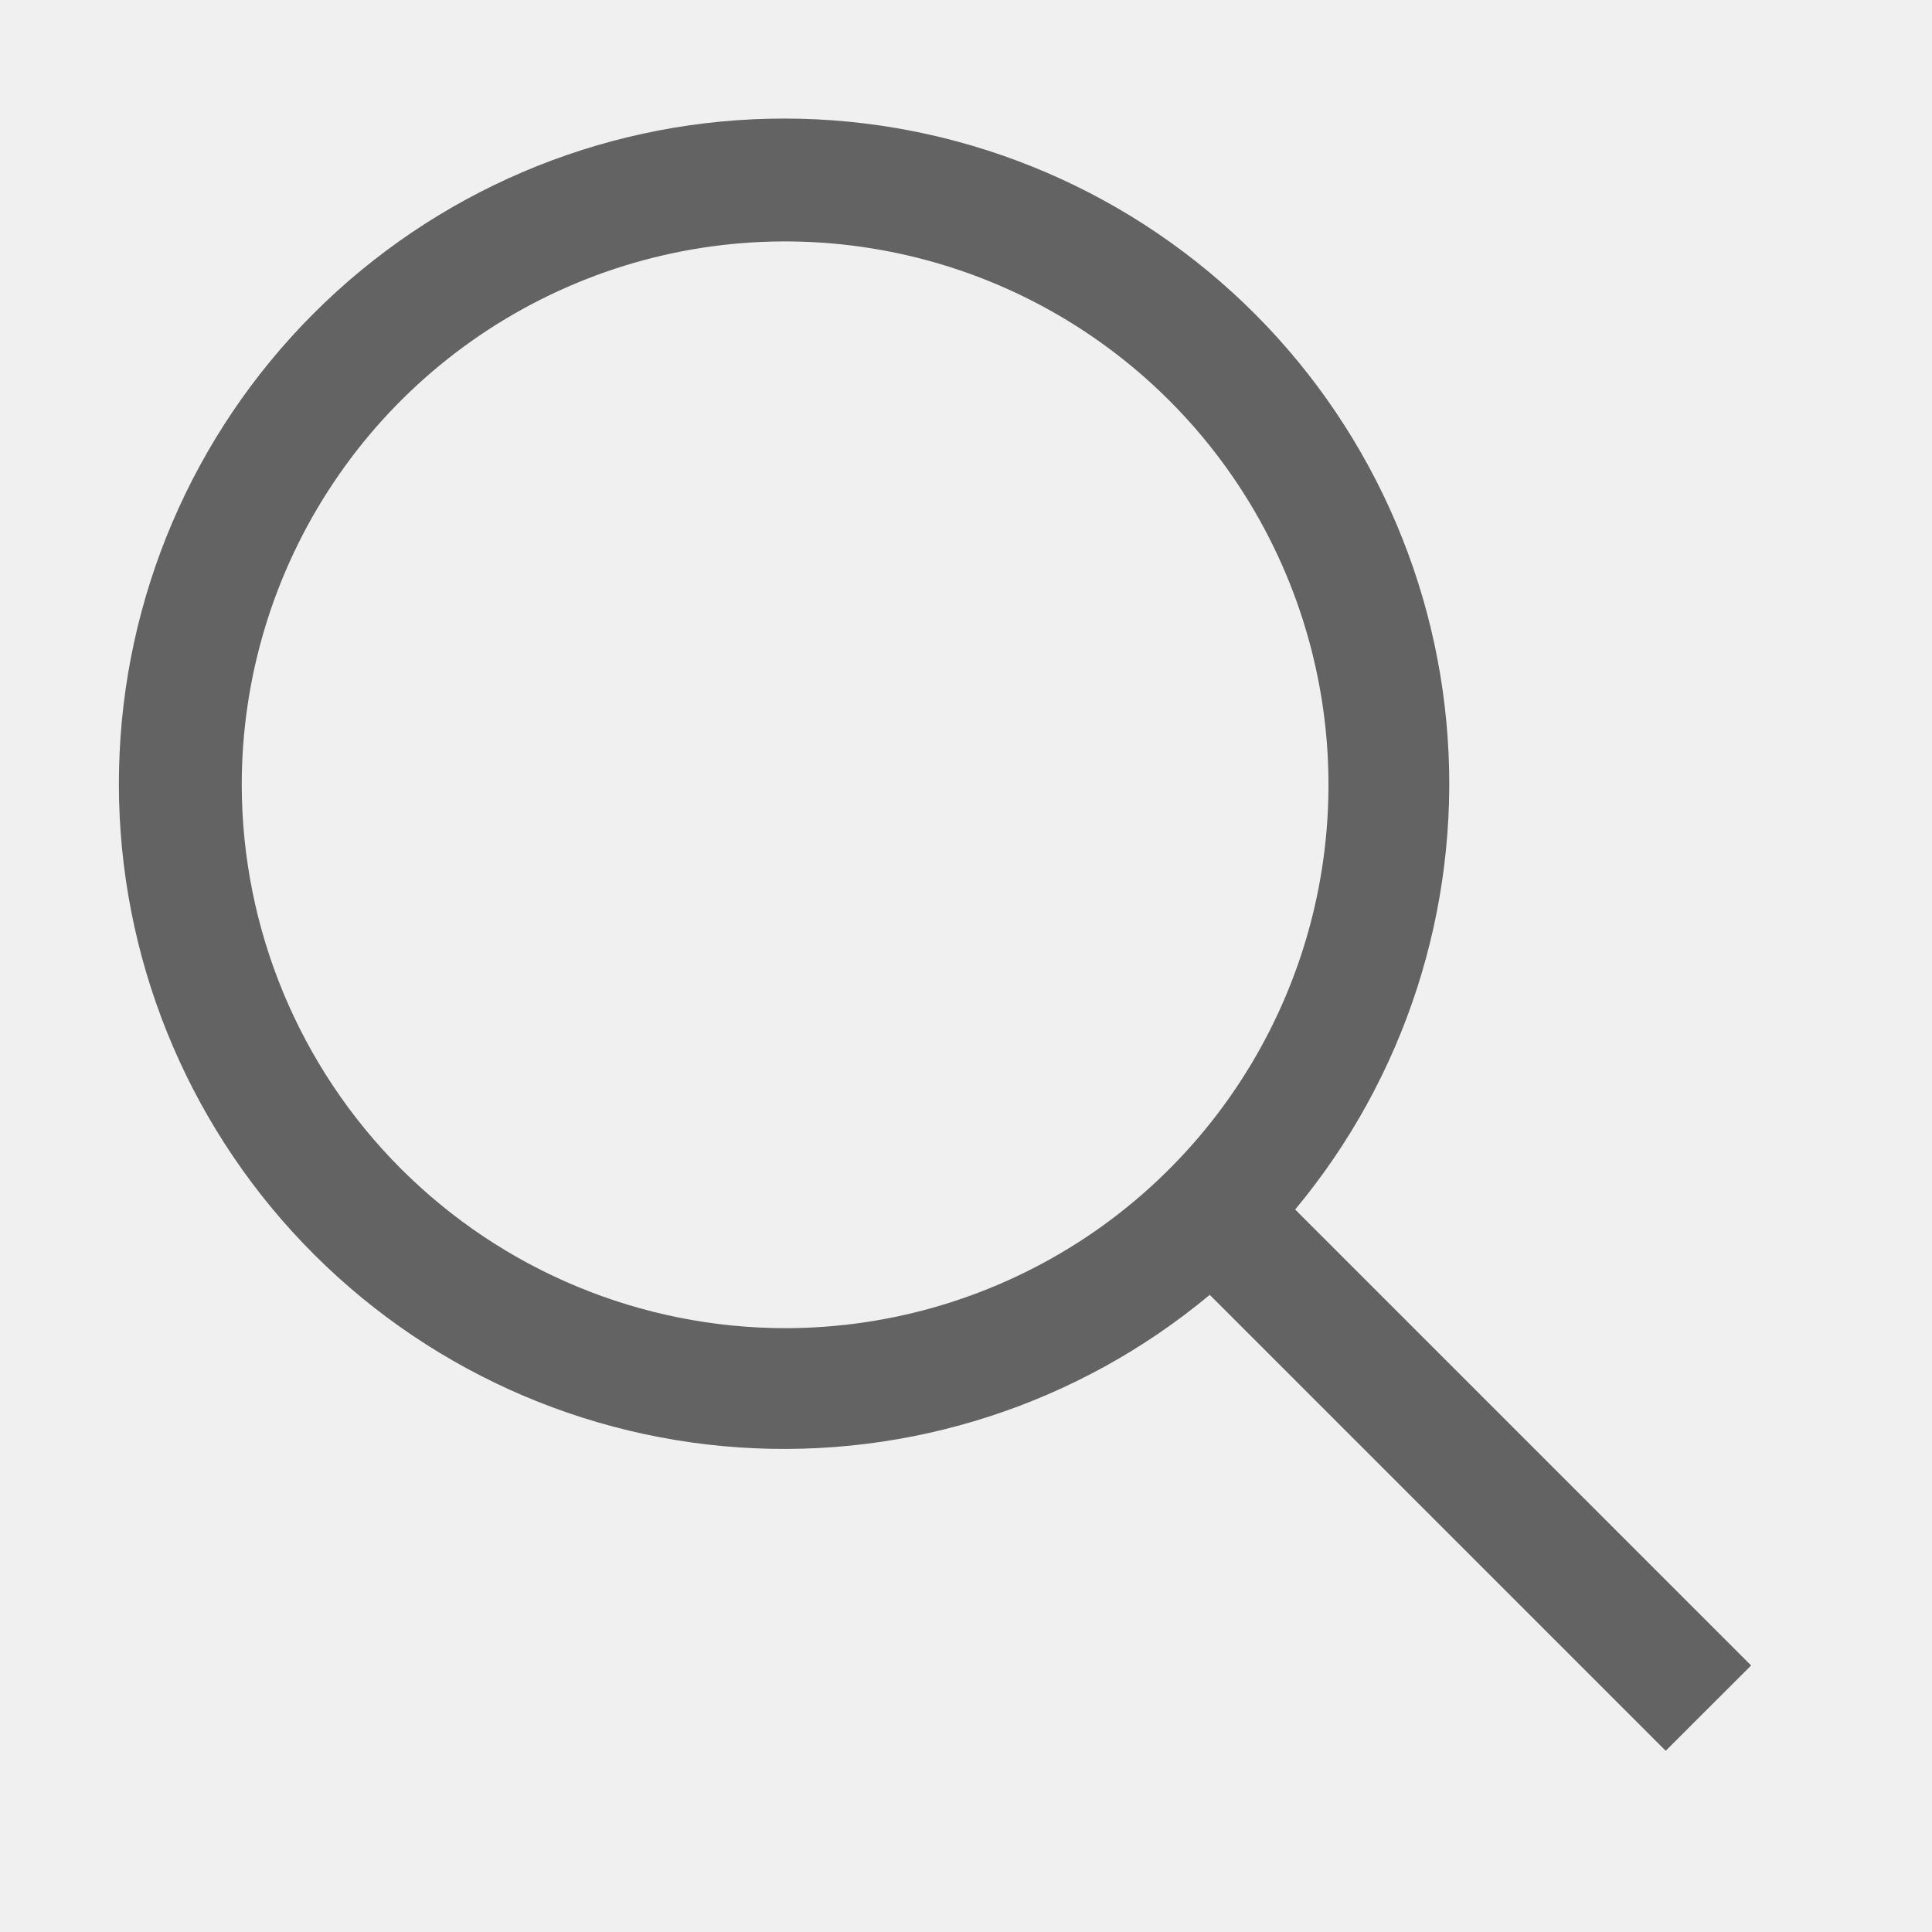
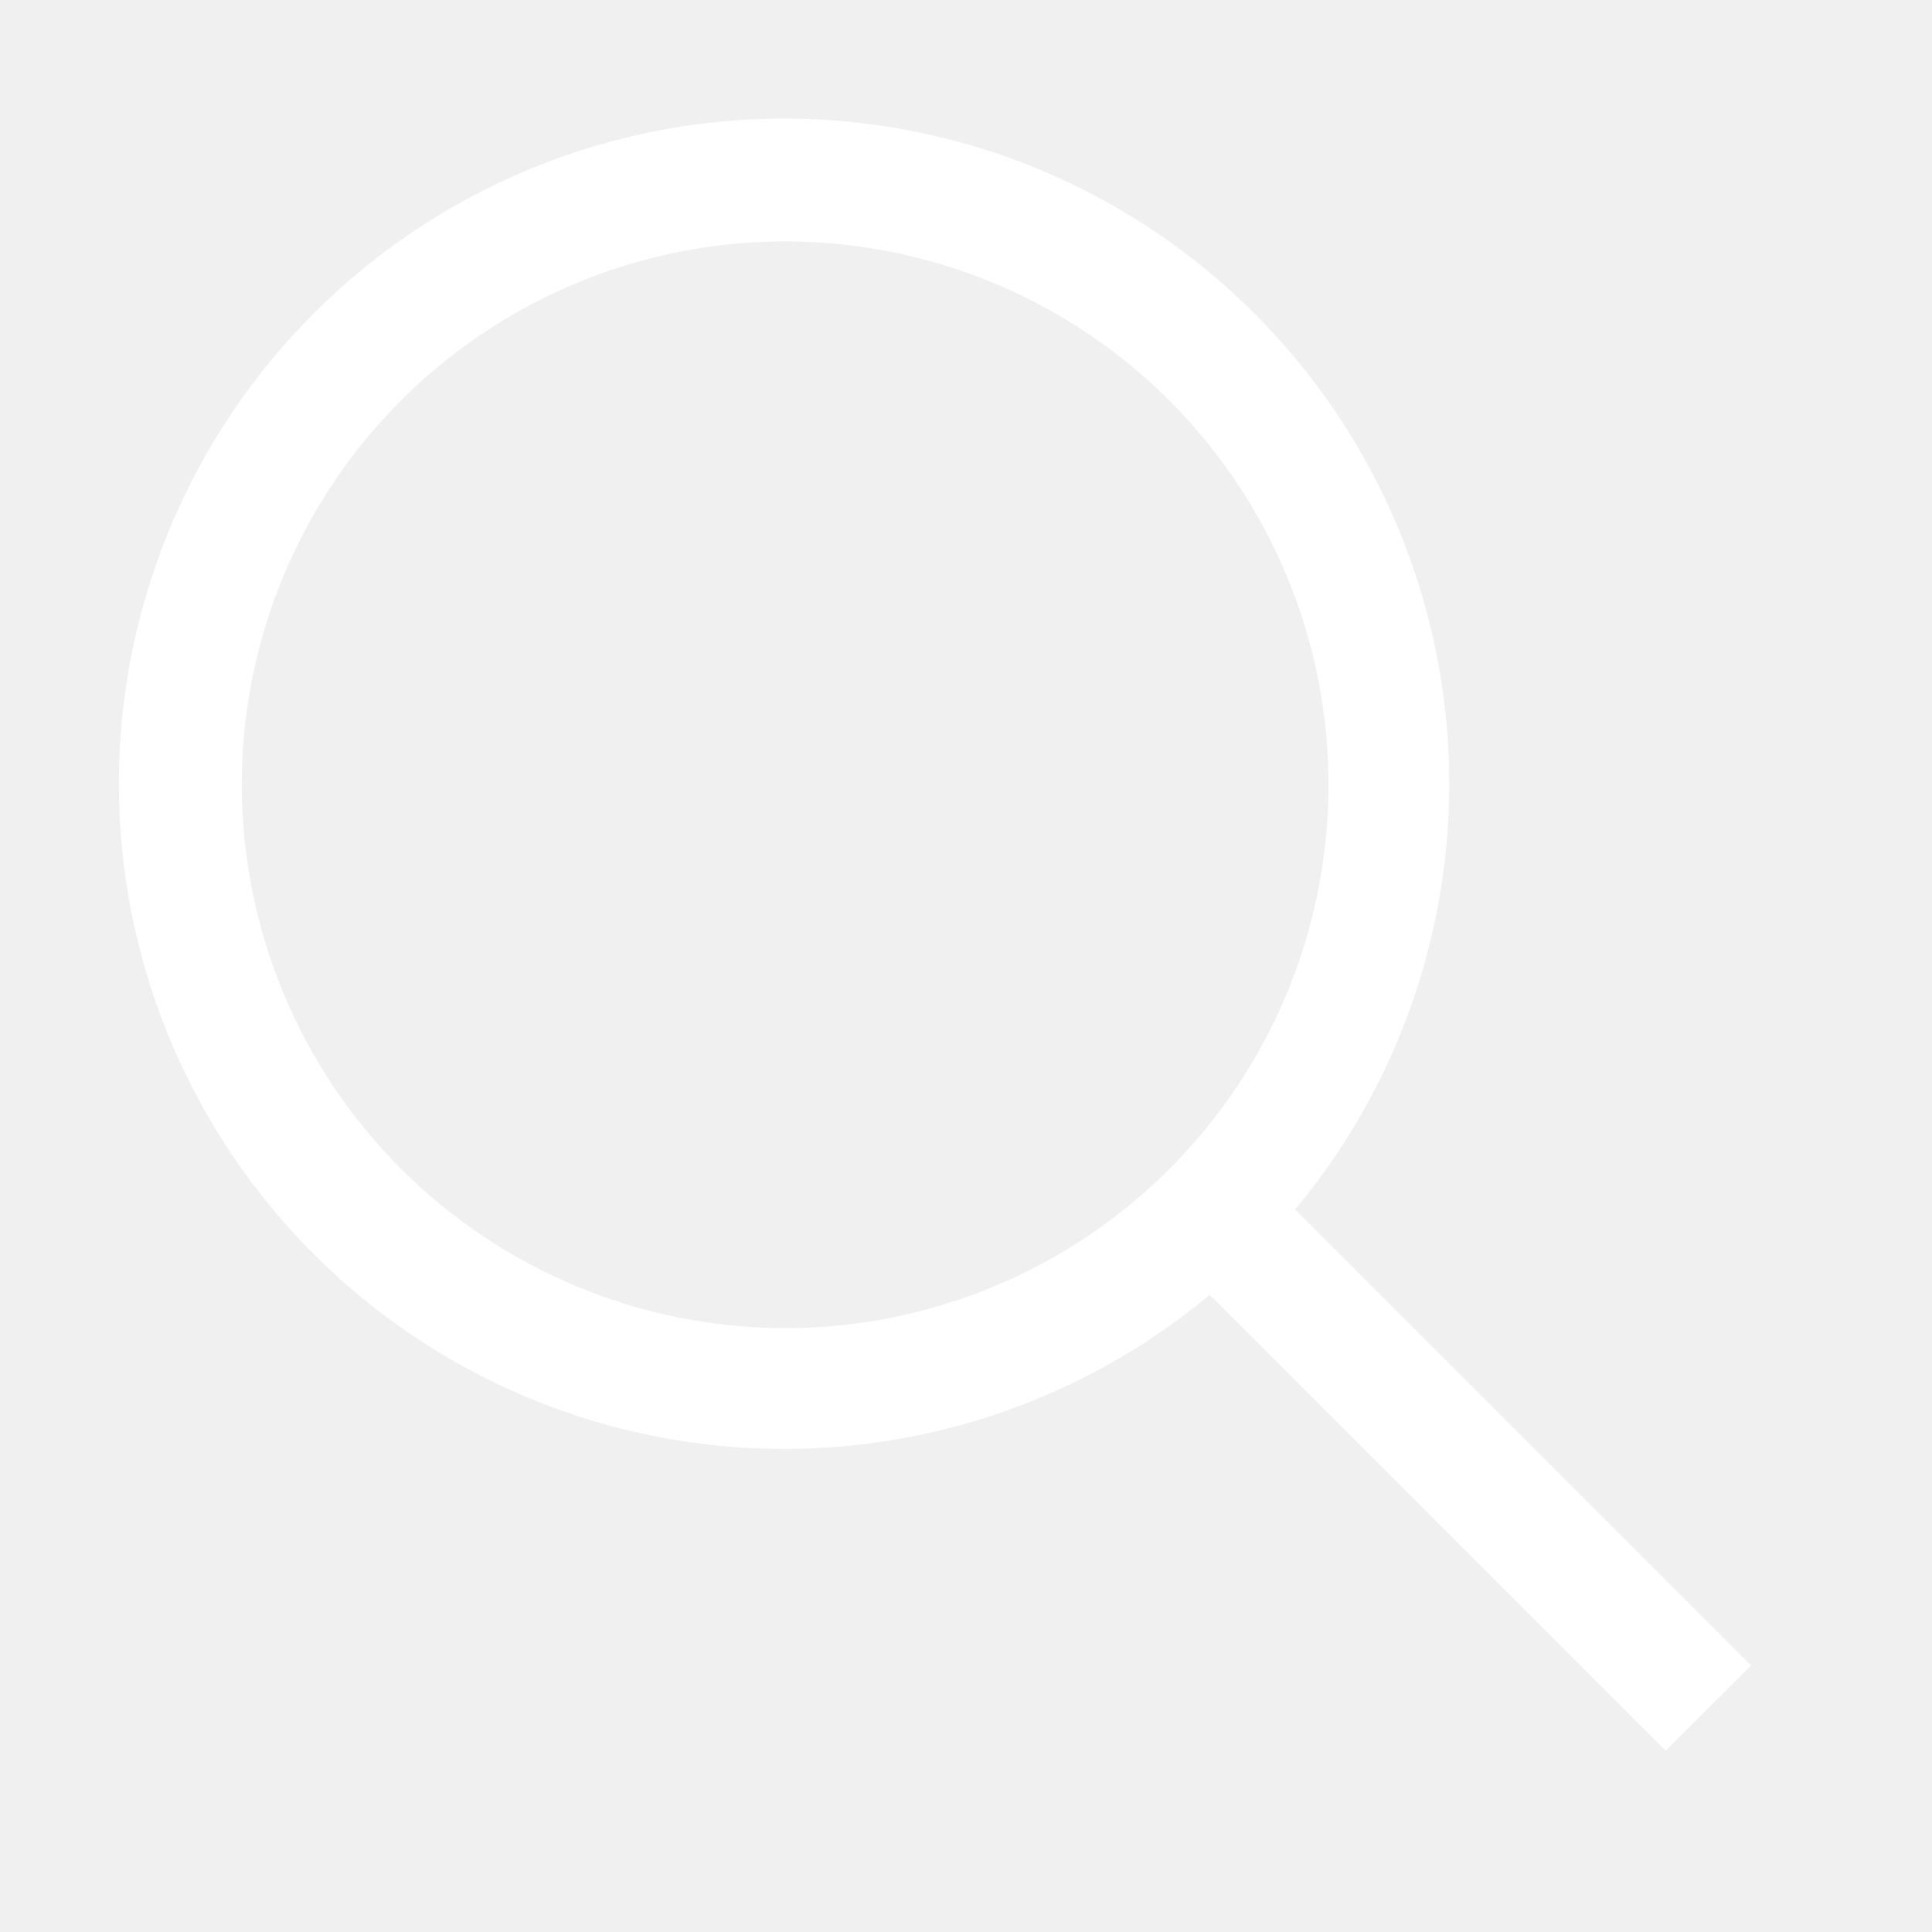
- <svg xmlns="http://www.w3.org/2000/svg" width="24" height="24" viewBox="0 0 24 24" fill="none">
+ <svg xmlns="http://www.w3.org/2000/svg" width="24" height="24" viewBox="0 0 24 24" fill="white">
  <g clip-path="url(#clip0_1492_21704)">
-     <path d="M21.753 20.689L16.089 15.025C17.45 13.391 18.129 11.295 17.984 9.173C17.839 7.052 16.882 5.067 15.311 3.634C13.741 2.2 11.678 1.426 9.552 1.475C7.426 1.523 5.401 2.389 3.897 3.893C2.393 5.397 1.527 7.422 1.479 9.548C1.43 11.674 2.204 13.737 3.637 15.307C5.071 16.878 7.055 17.835 9.177 17.98C11.299 18.125 13.395 17.446 15.028 16.085L20.692 21.749L21.753 20.689ZM3.003 9.749C3.003 8.414 3.399 7.109 4.141 5.999C4.882 4.889 5.937 4.024 7.17 3.513C8.403 3.002 9.761 2.868 11.07 3.129C12.379 3.389 13.582 4.032 14.526 4.976C15.47 5.92 16.113 7.123 16.373 8.432C16.634 9.742 16.5 11.099 15.989 12.332C15.478 13.566 14.613 14.62 13.503 15.362C12.393 16.103 11.088 16.499 9.753 16.499C7.963 16.497 6.248 15.785 4.982 14.52C3.717 13.255 3.005 11.539 3.003 9.749Z" fill="#636363" />
+     <path d="M21.753 20.689L16.089 15.025C17.45 13.391 18.129 11.295 17.984 9.173C17.839 7.052 16.882 5.067 15.311 3.634C13.741 2.2 11.678 1.426 9.552 1.475C7.426 1.523 5.401 2.389 3.897 3.893C2.393 5.397 1.527 7.422 1.479 9.548C1.43 11.674 2.204 13.737 3.637 15.307C5.071 16.878 7.055 17.835 9.177 17.98C11.299 18.125 13.395 17.446 15.028 16.085L20.692 21.749L21.753 20.689ZM3.003 9.749C3.003 8.414 3.399 7.109 4.141 5.999C4.882 4.889 5.937 4.024 7.17 3.513C8.403 3.002 9.761 2.868 11.07 3.129C12.379 3.389 13.582 4.032 14.526 4.976C15.47 5.92 16.113 7.123 16.373 8.432C16.634 9.742 16.5 11.099 15.989 12.332C15.478 13.566 14.613 14.62 13.503 15.362C12.393 16.103 11.088 16.499 9.753 16.499C7.963 16.497 6.248 15.785 4.982 14.52C3.717 13.255 3.005 11.539 3.003 9.749Z" />
  </g>
  <defs>
    <clipPath id="clip0_1492_21704">
-       <rect width="24" height="24" fill="white" />
+       <rect width="24" height="24" />
    </clipPath>
  </defs>
</svg>
